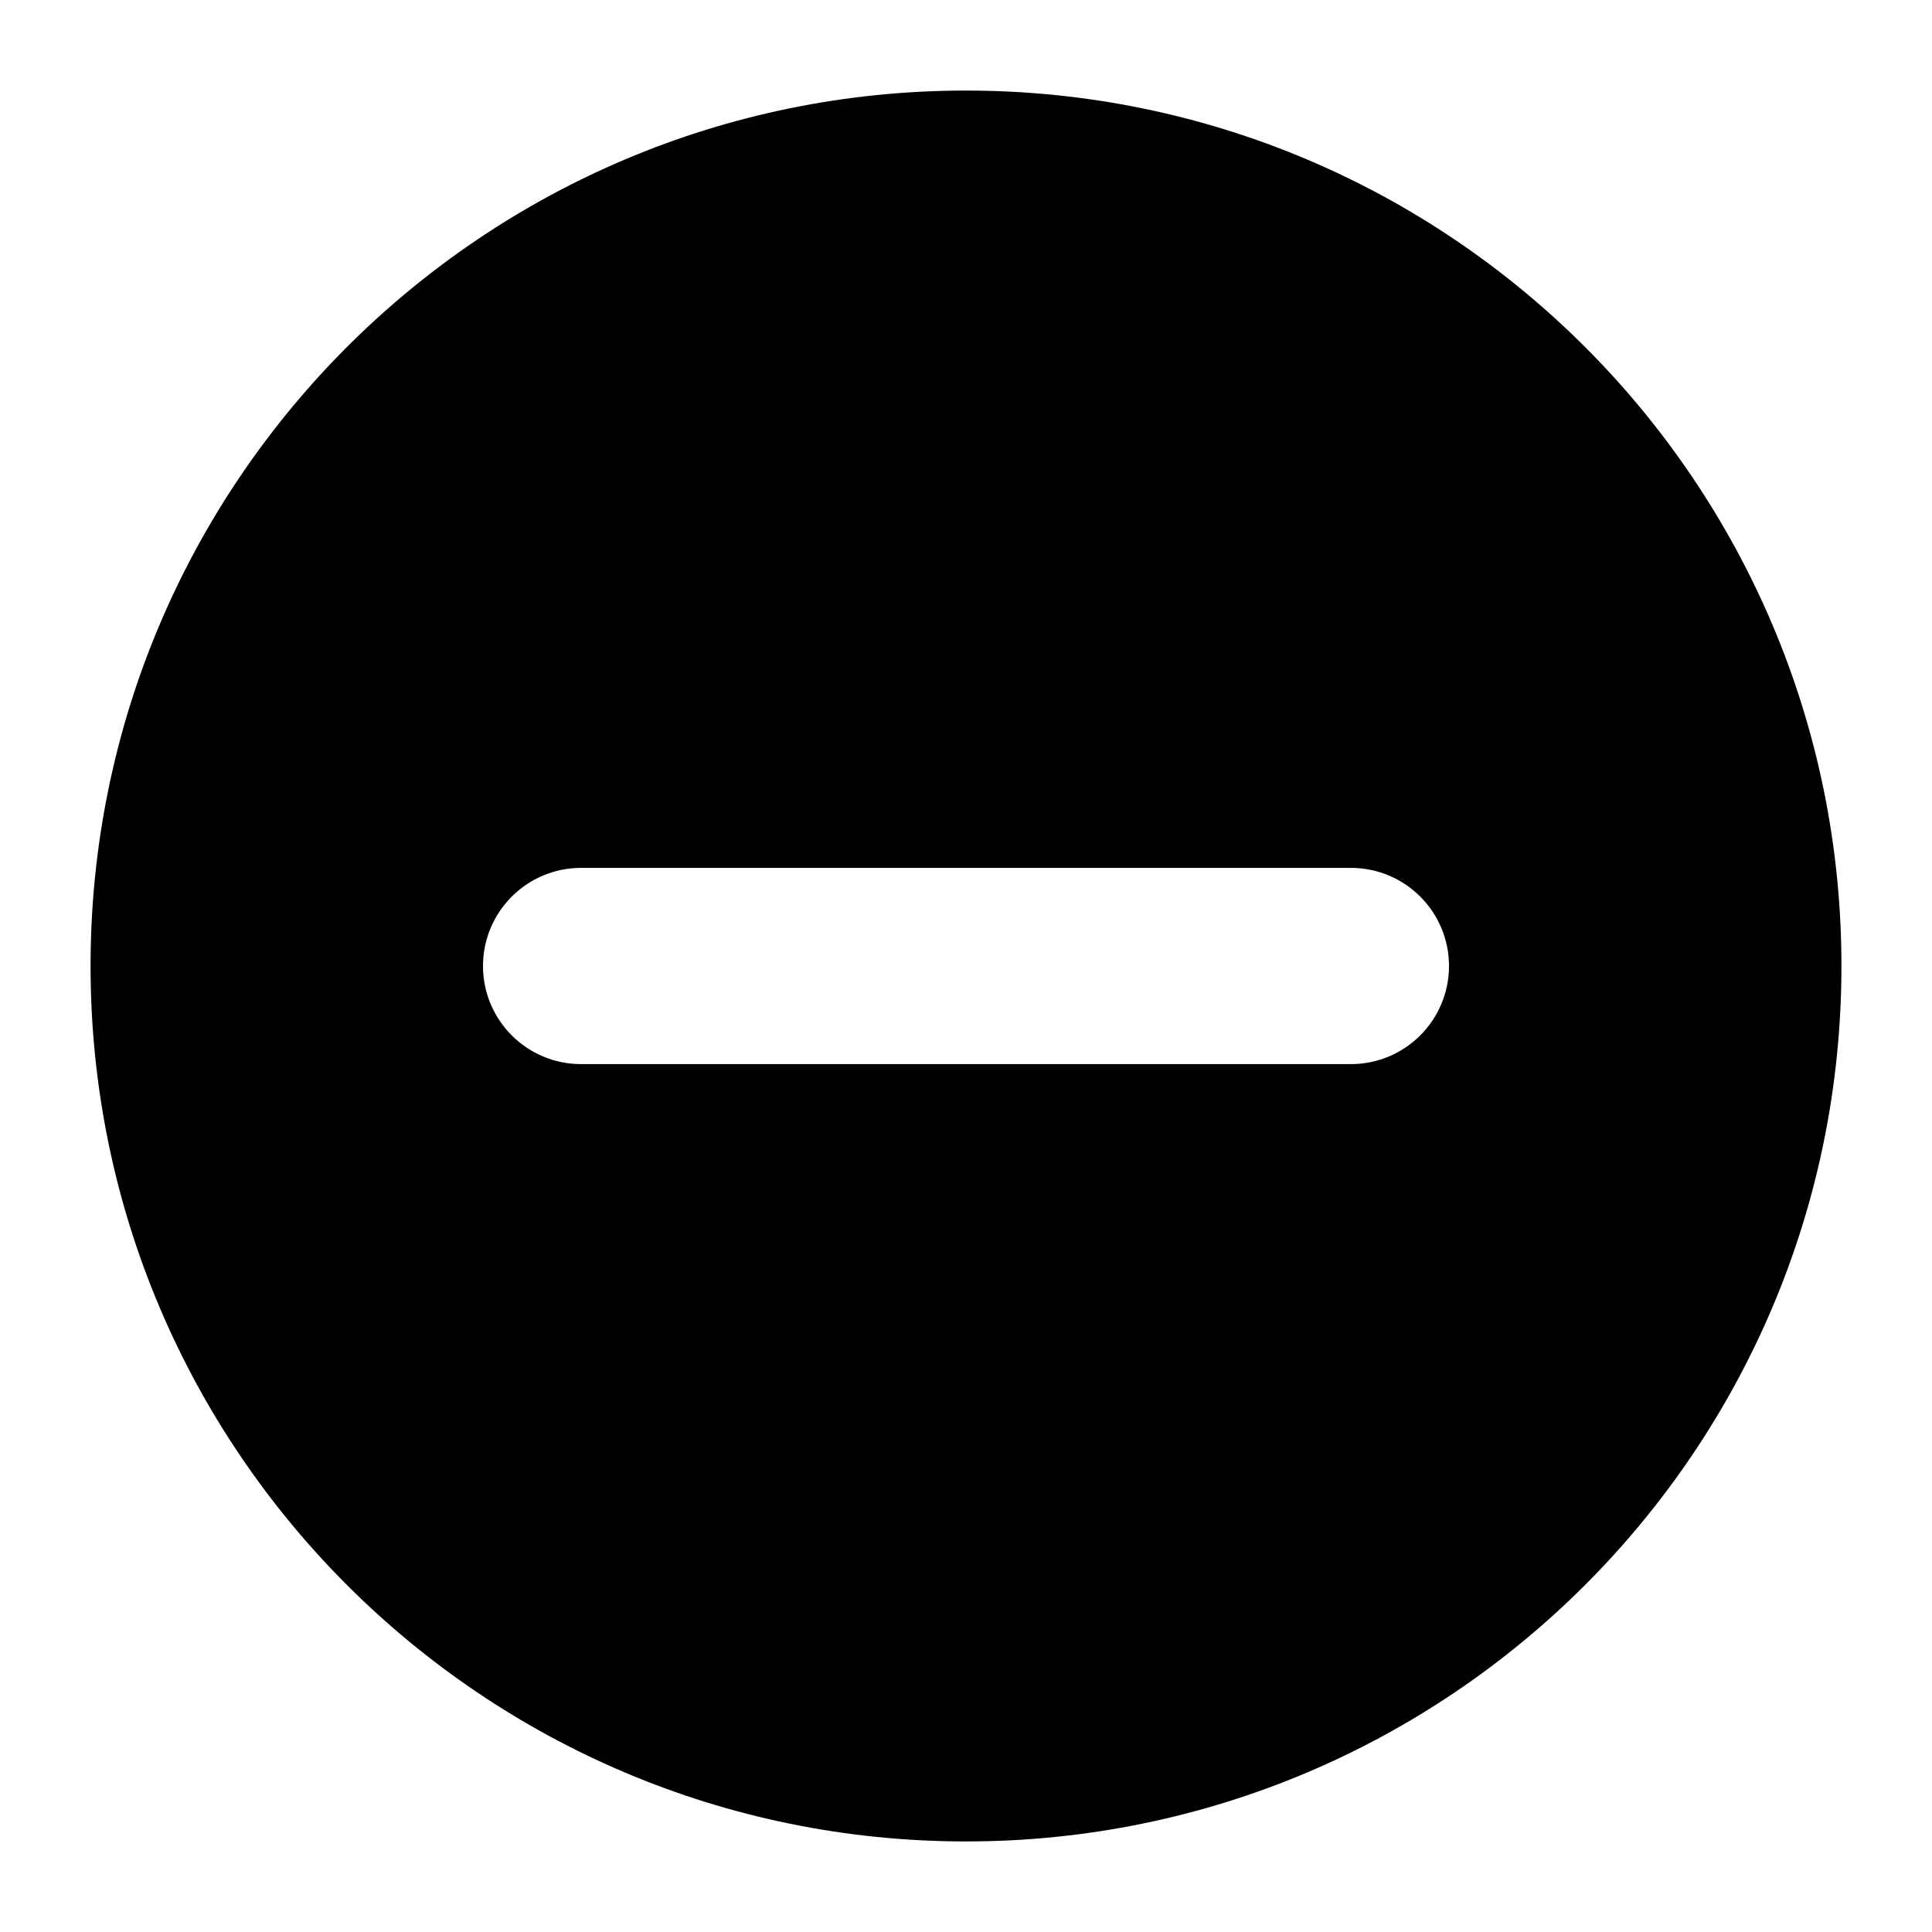
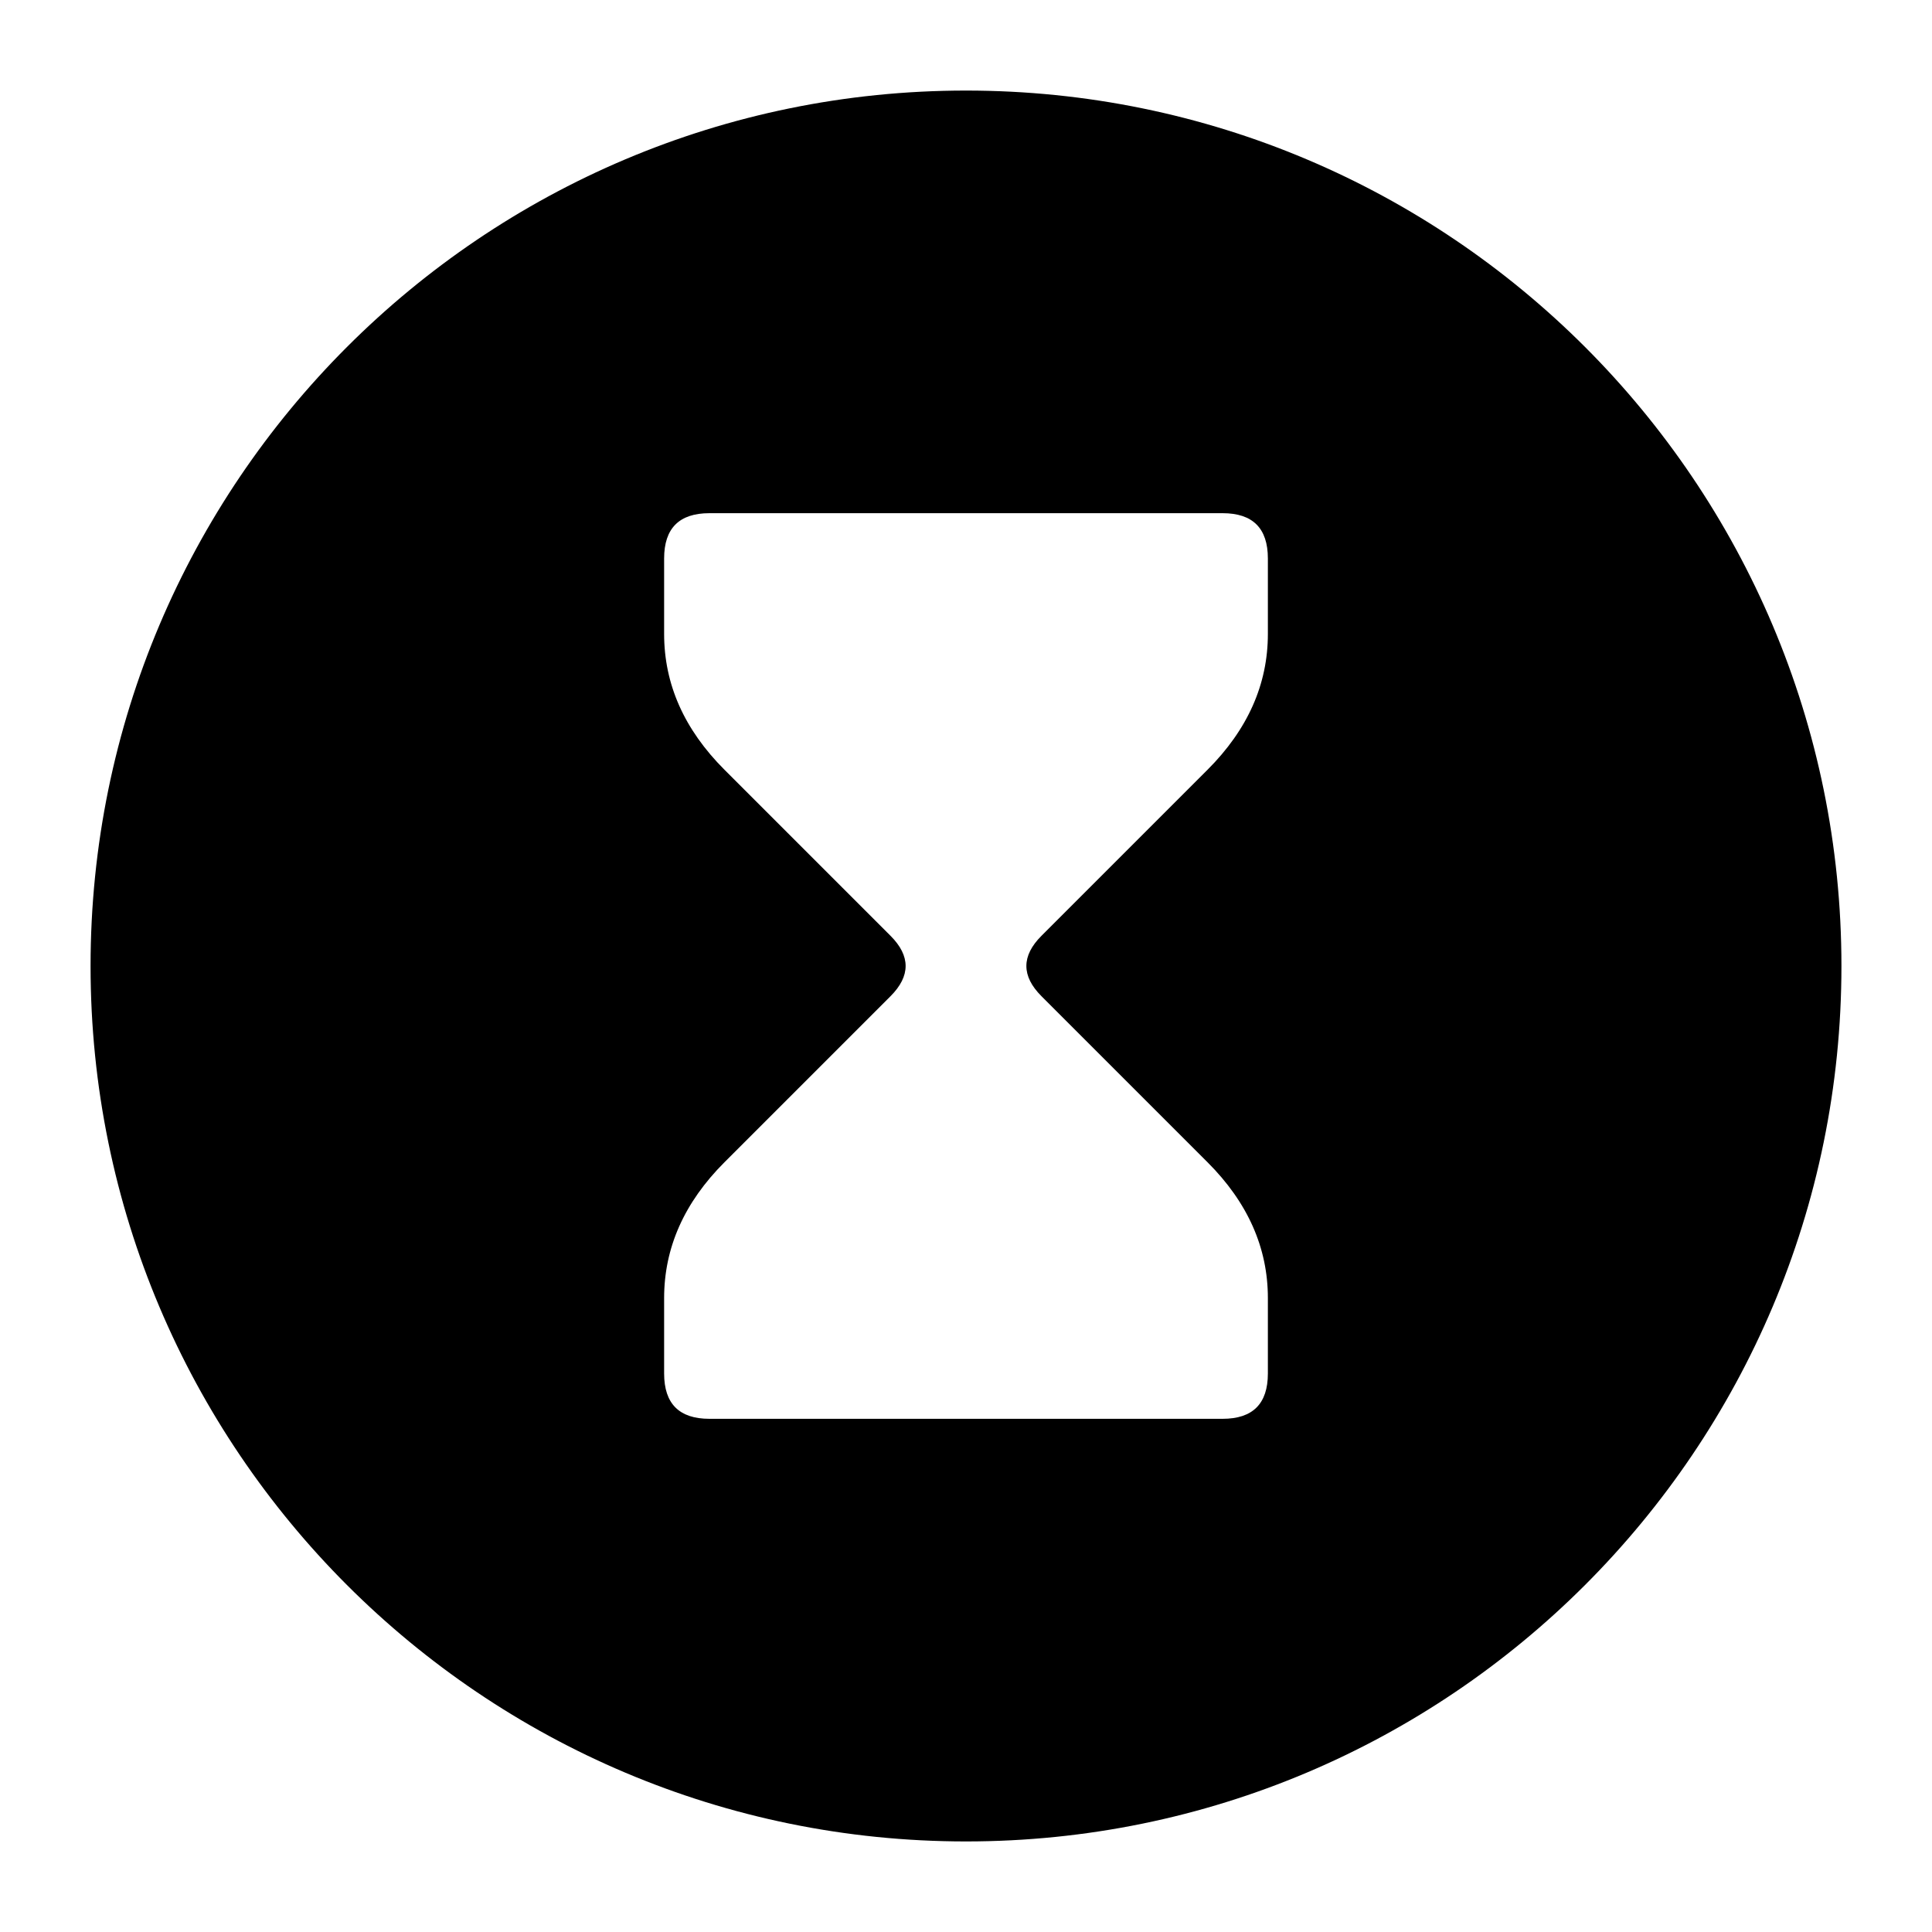
- <svg xmlns="http://www.w3.org/2000/svg" width="512" height="512" viewBox="0 0 512 512">
-   <path fill-rule="evenodd" d="M488 256A232 232 0 1 1 24 256A232 232 0 1 1 488 256Z M154 230H358A26 26 0 0 1 358 282H154A26 26 0 0 1 154 230Z" />
+ <svg xmlns="http://www.w3.org/2000/svg" width="512" height="512" viewBox="0 0 512 512" class="solid-icon" role="img" aria-label="忙碌状态">
+   <path fill-rule="evenodd" d="M256 24A232 232 0 1 1 256 488A232 232 0 1 1 256 24ZM188 136H324Q336 136 336 148V168Q336 188 320 204L276 248Q268 256 276 264L320 308Q336 324 336 344V364Q336 376 324 376H188Q176 376 176 364V344Q176 324 192 308L236 264Q244 256 236 248L192 204Q176 188 176 168V148Q176 136 188 136Z" />
</svg>
